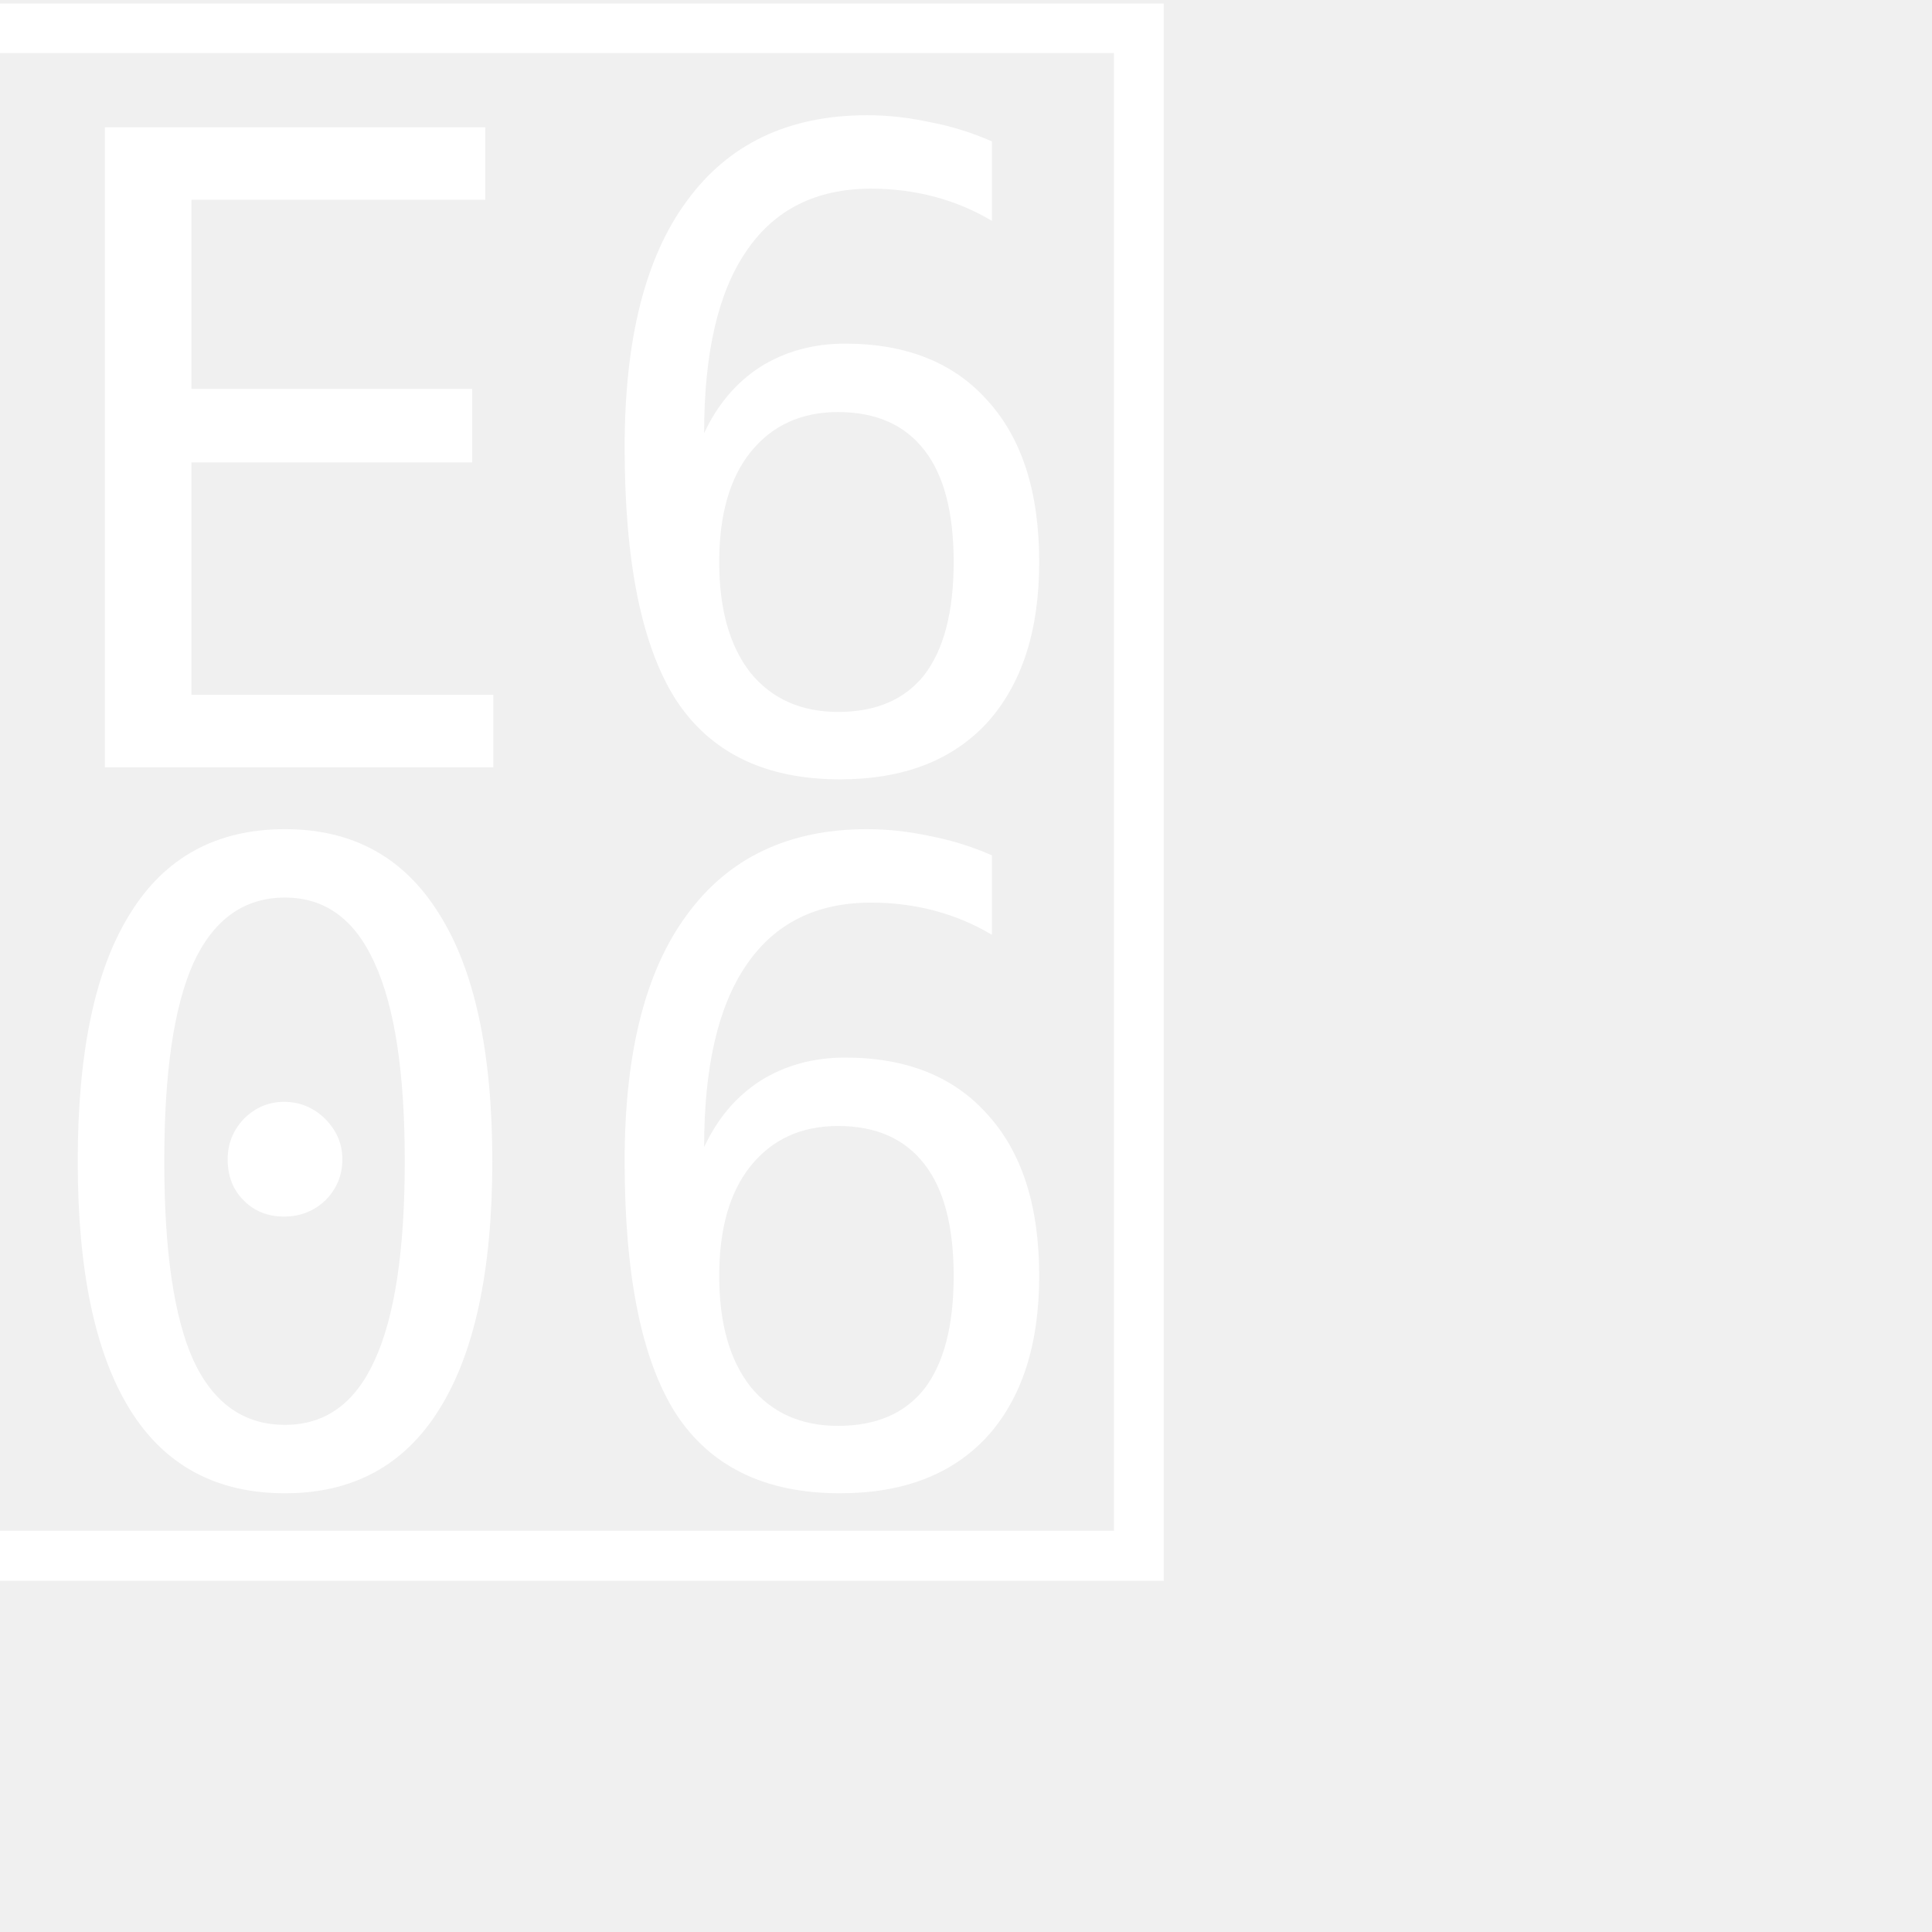
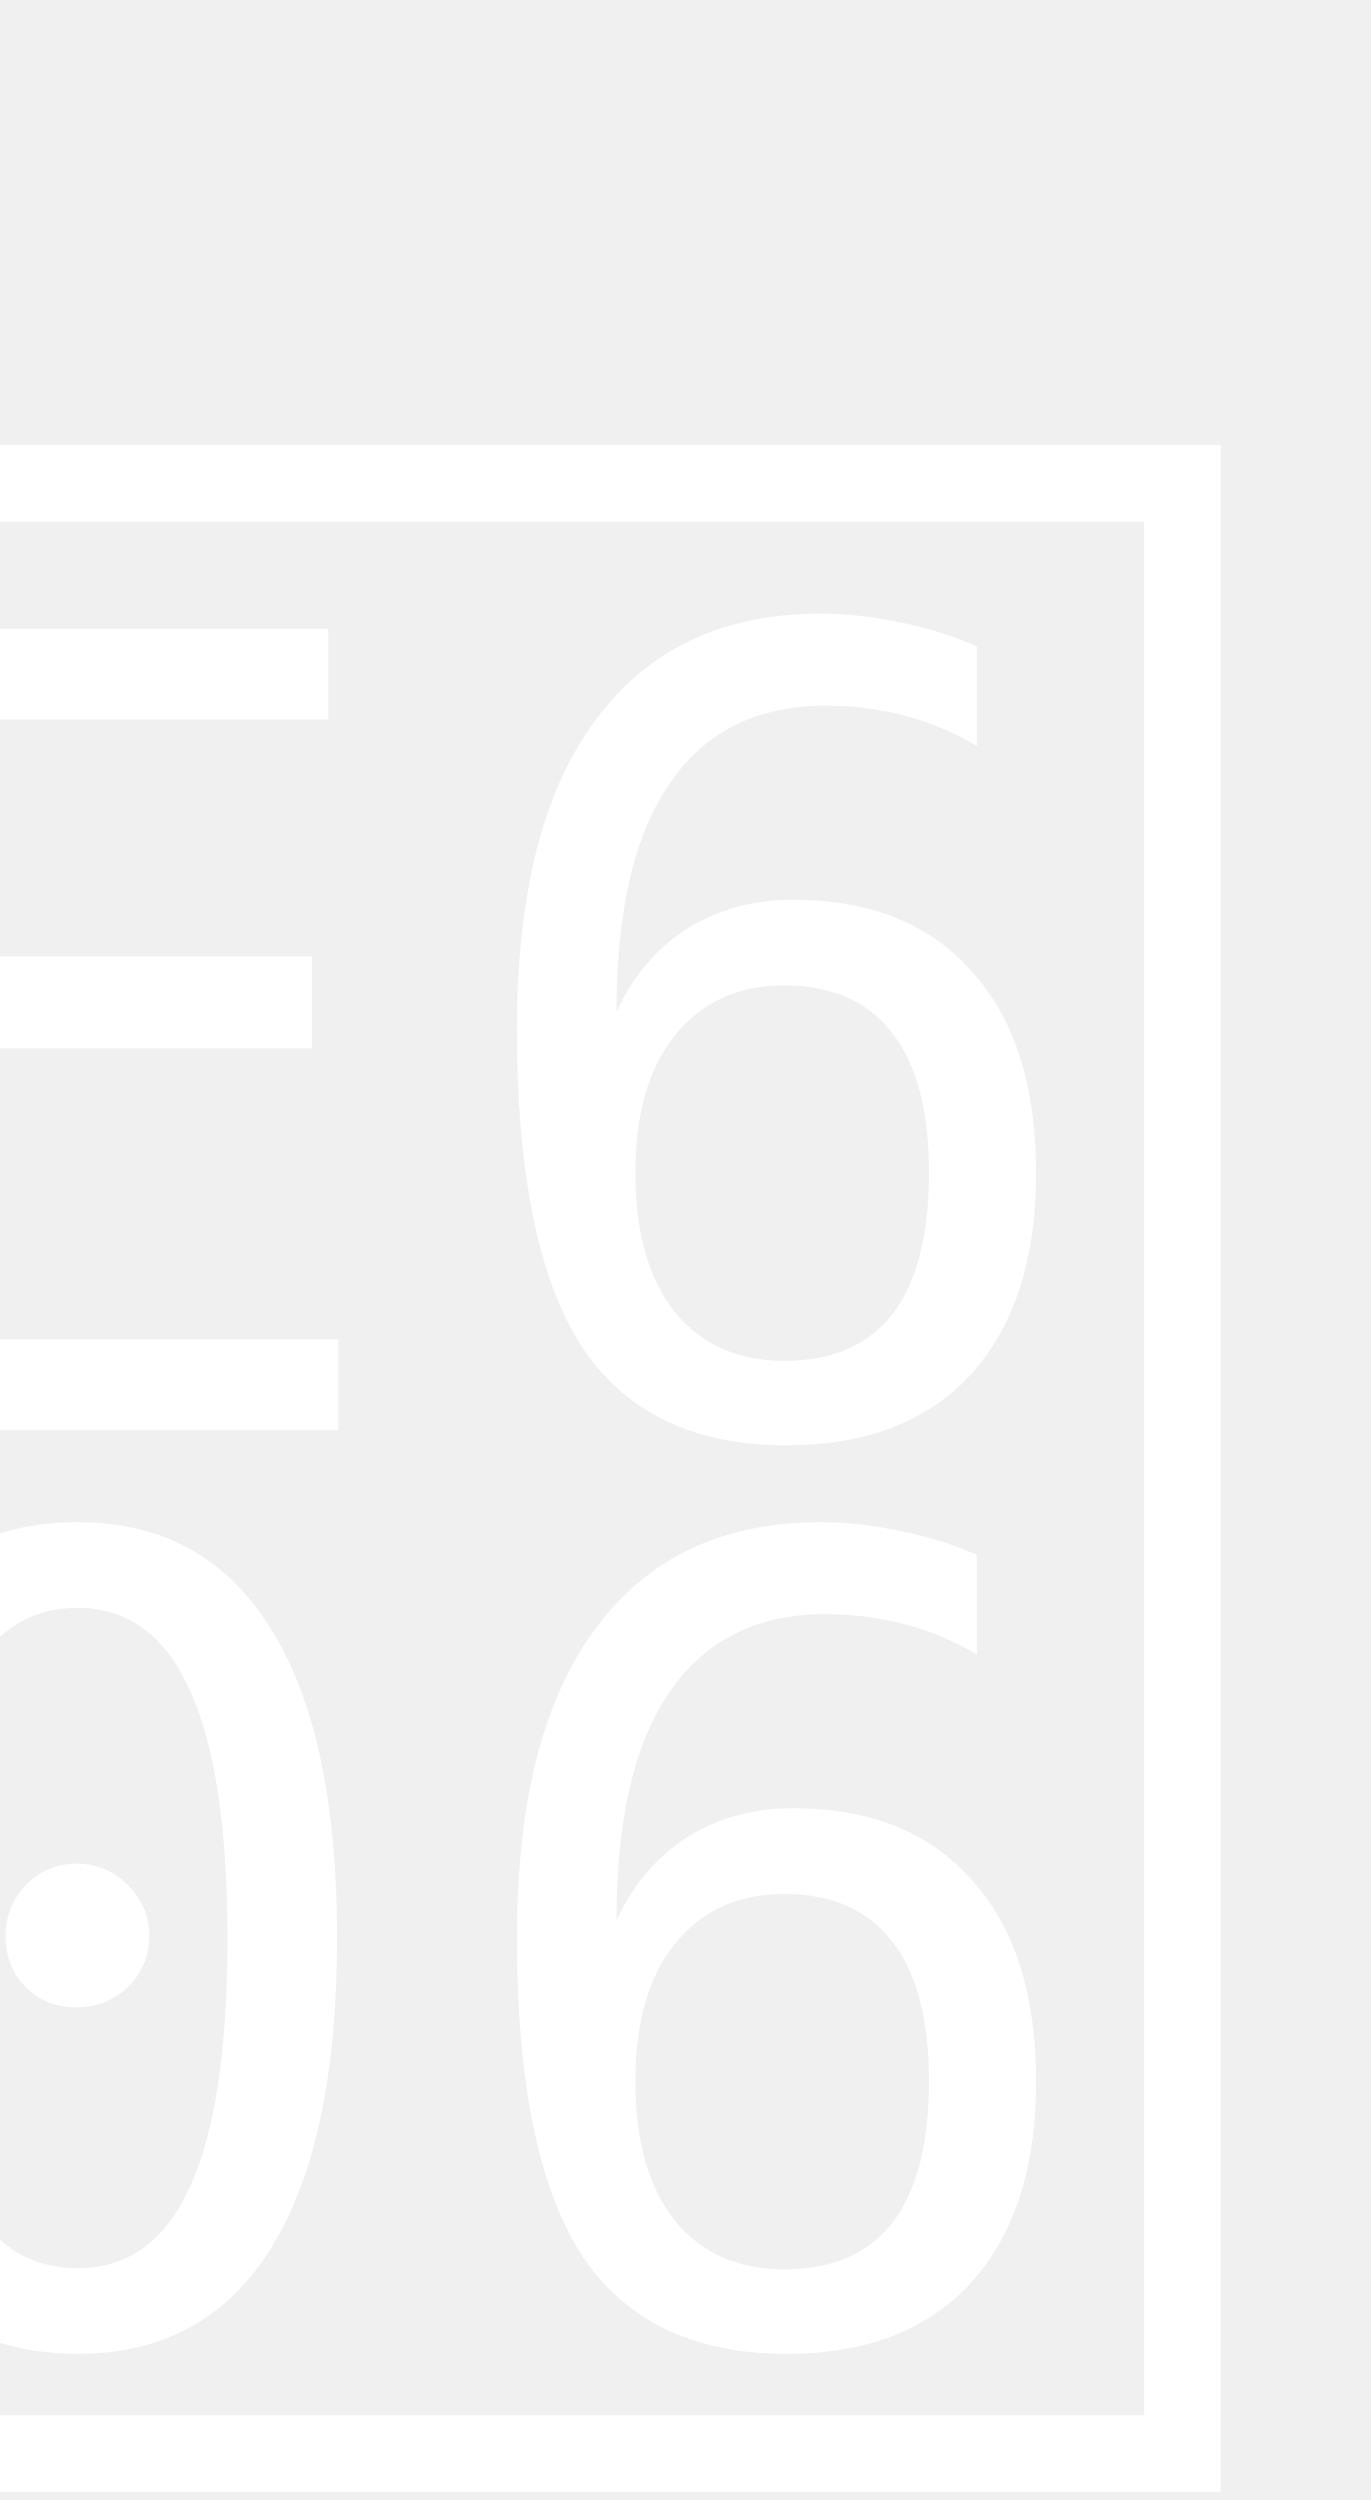
- <svg xmlns="http://www.w3.org/2000/svg" width="30px" height="30px" viewBox="0 0 30 30" version="1.1">
-   <g id="Page-1" stroke="none" stroke-width="1" fill="none" fill-rule="evenodd" font-family="LastResort, .LastResort" font-size="30" font-weight="normal">
-     <g id="Landing-Page" transform="translate(-872, -373)" fill="#FFFFFF">
+ <svg xmlns="http://www.w3.org/2000/svg" width="17px" height="31px" viewBox="0 0 17 31" version="1.1">
+   <g id="Page-1" stroke="none" stroke-width="1" fill="none" fill-rule="evenodd" font-family="simple-line-icons" font-size="30" font-weight="normal">
+     <g id="Landing-Page" transform="translate(-876, -370)" fill="#FFFFFF">
      <g id="Slide-Show" transform="translate(22, 185)">
        <text id="Arrow-right---simple-line-icons">
-           <tspan x="848" y="211"></tspan>
+           <tspan x="848" y="214"></tspan>
        </text>
      </g>
    </g>
  </g>
</svg>
